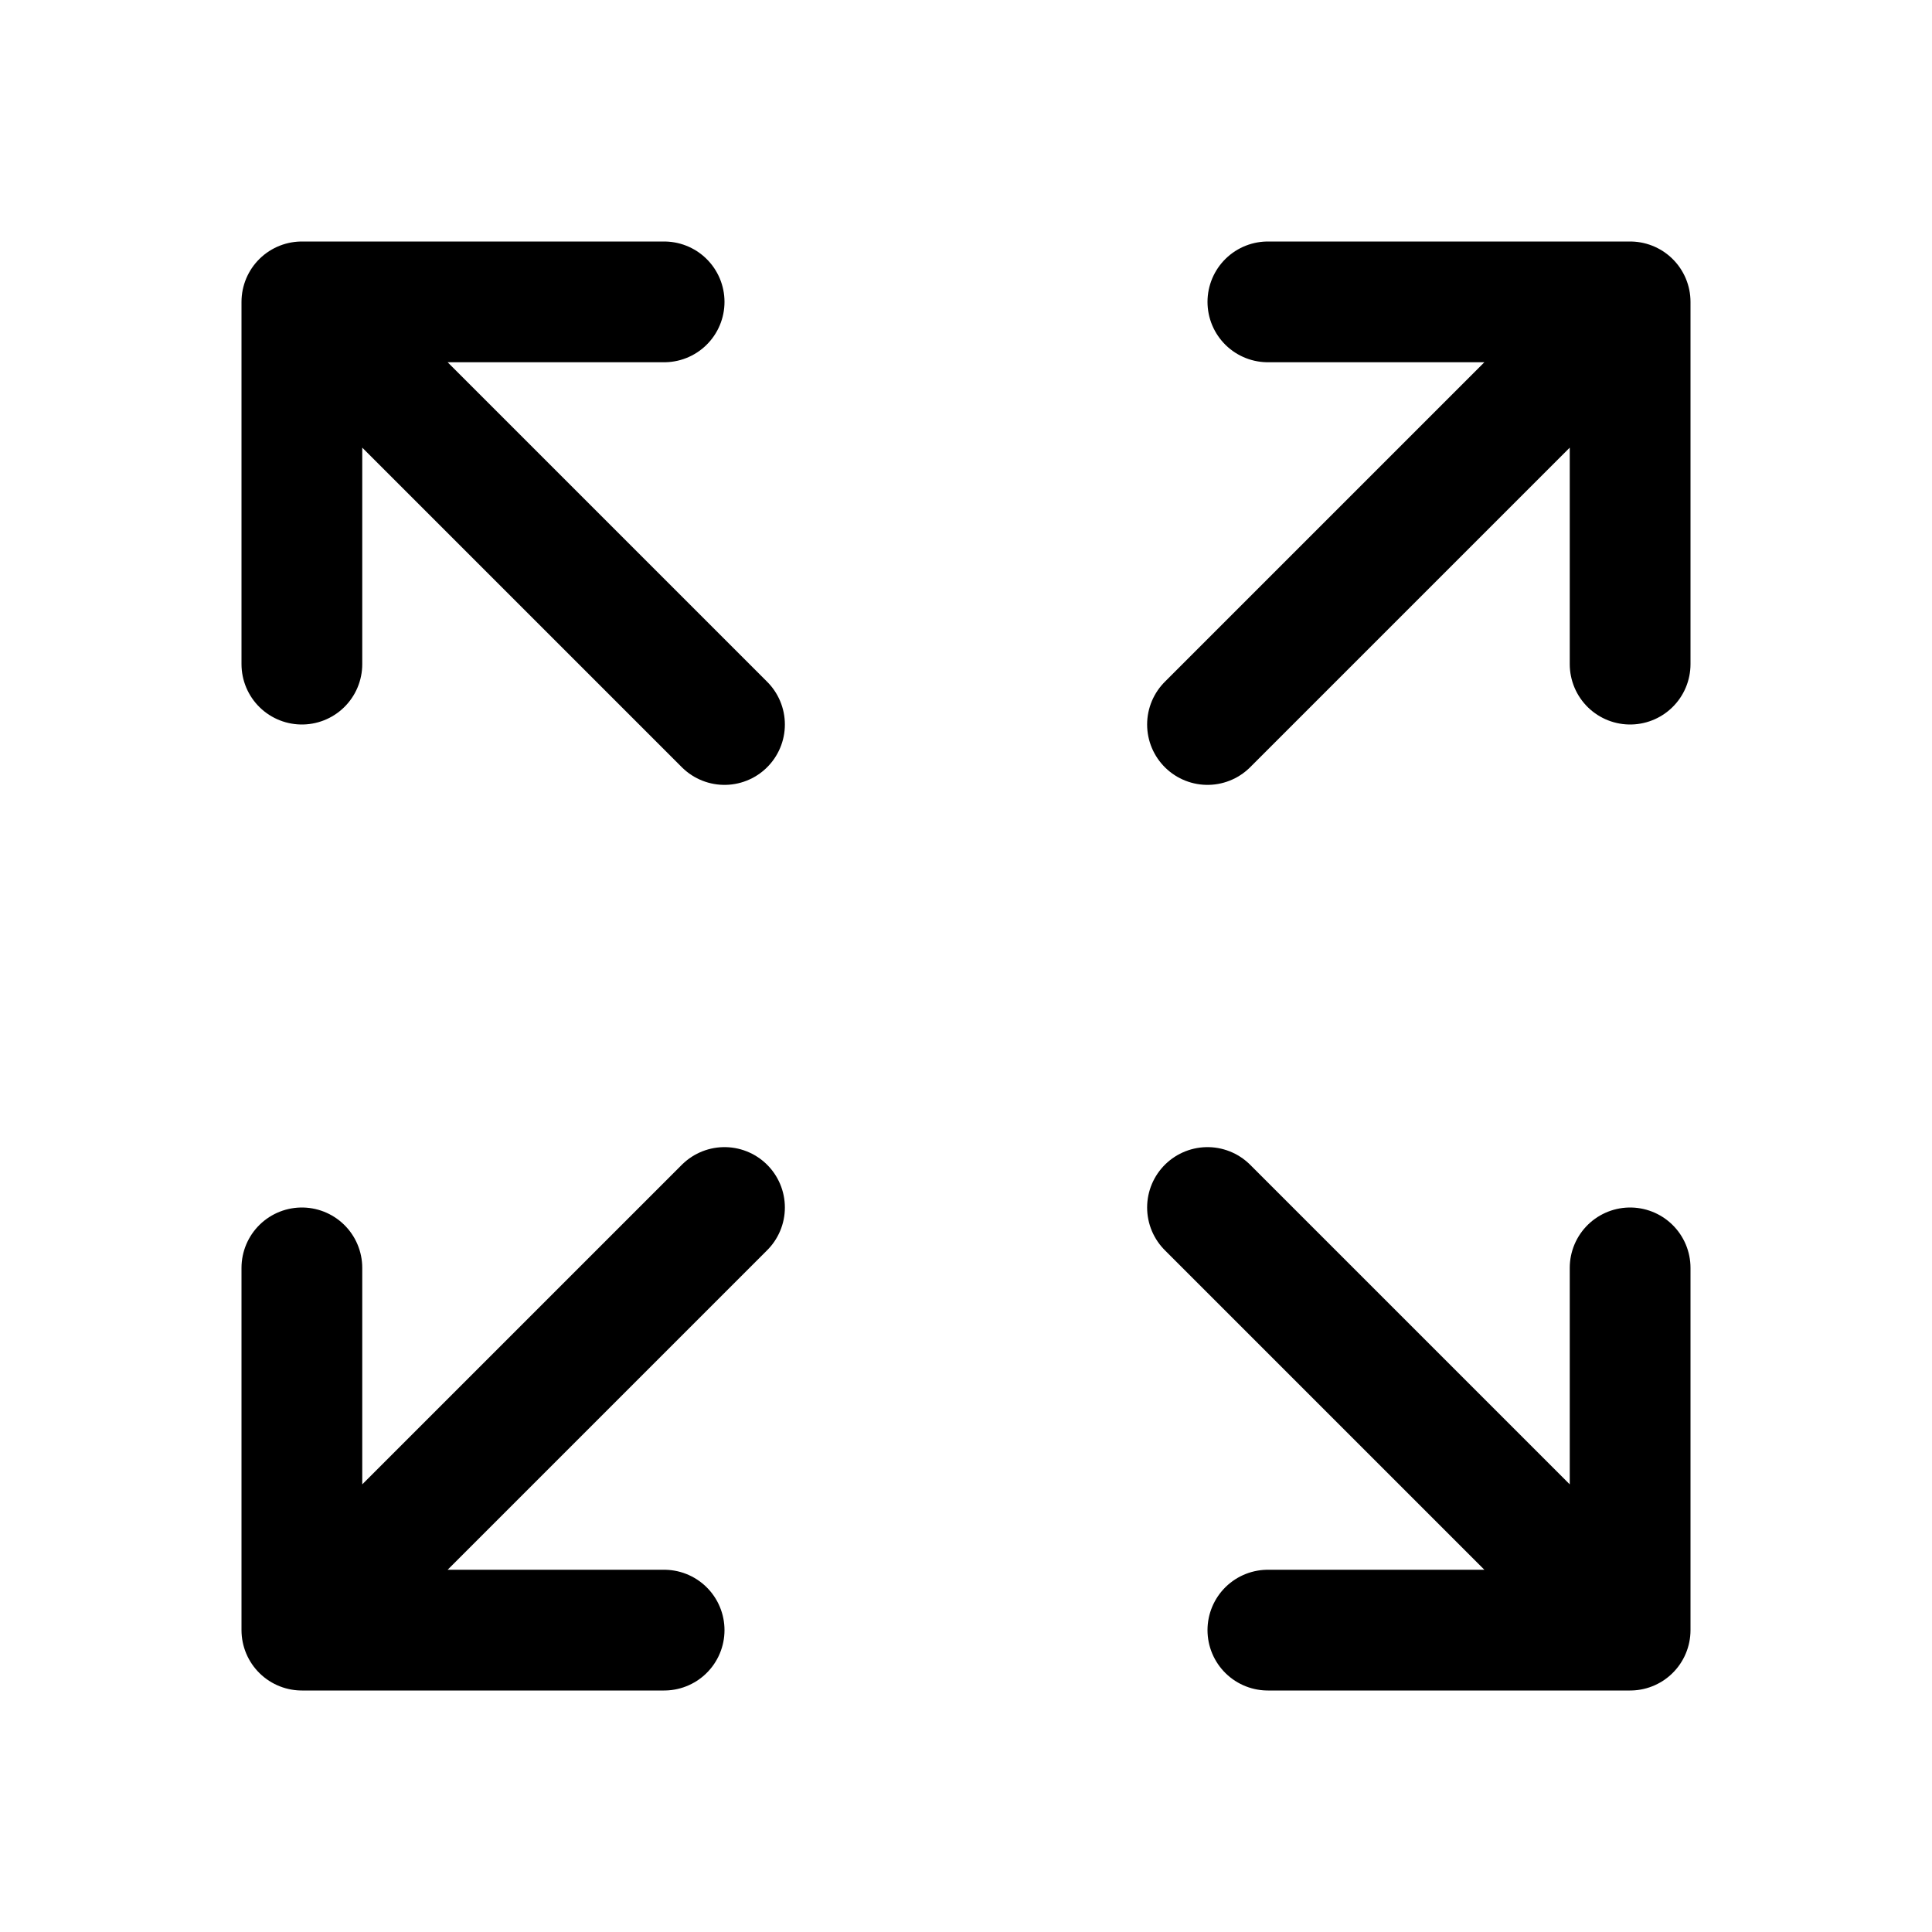
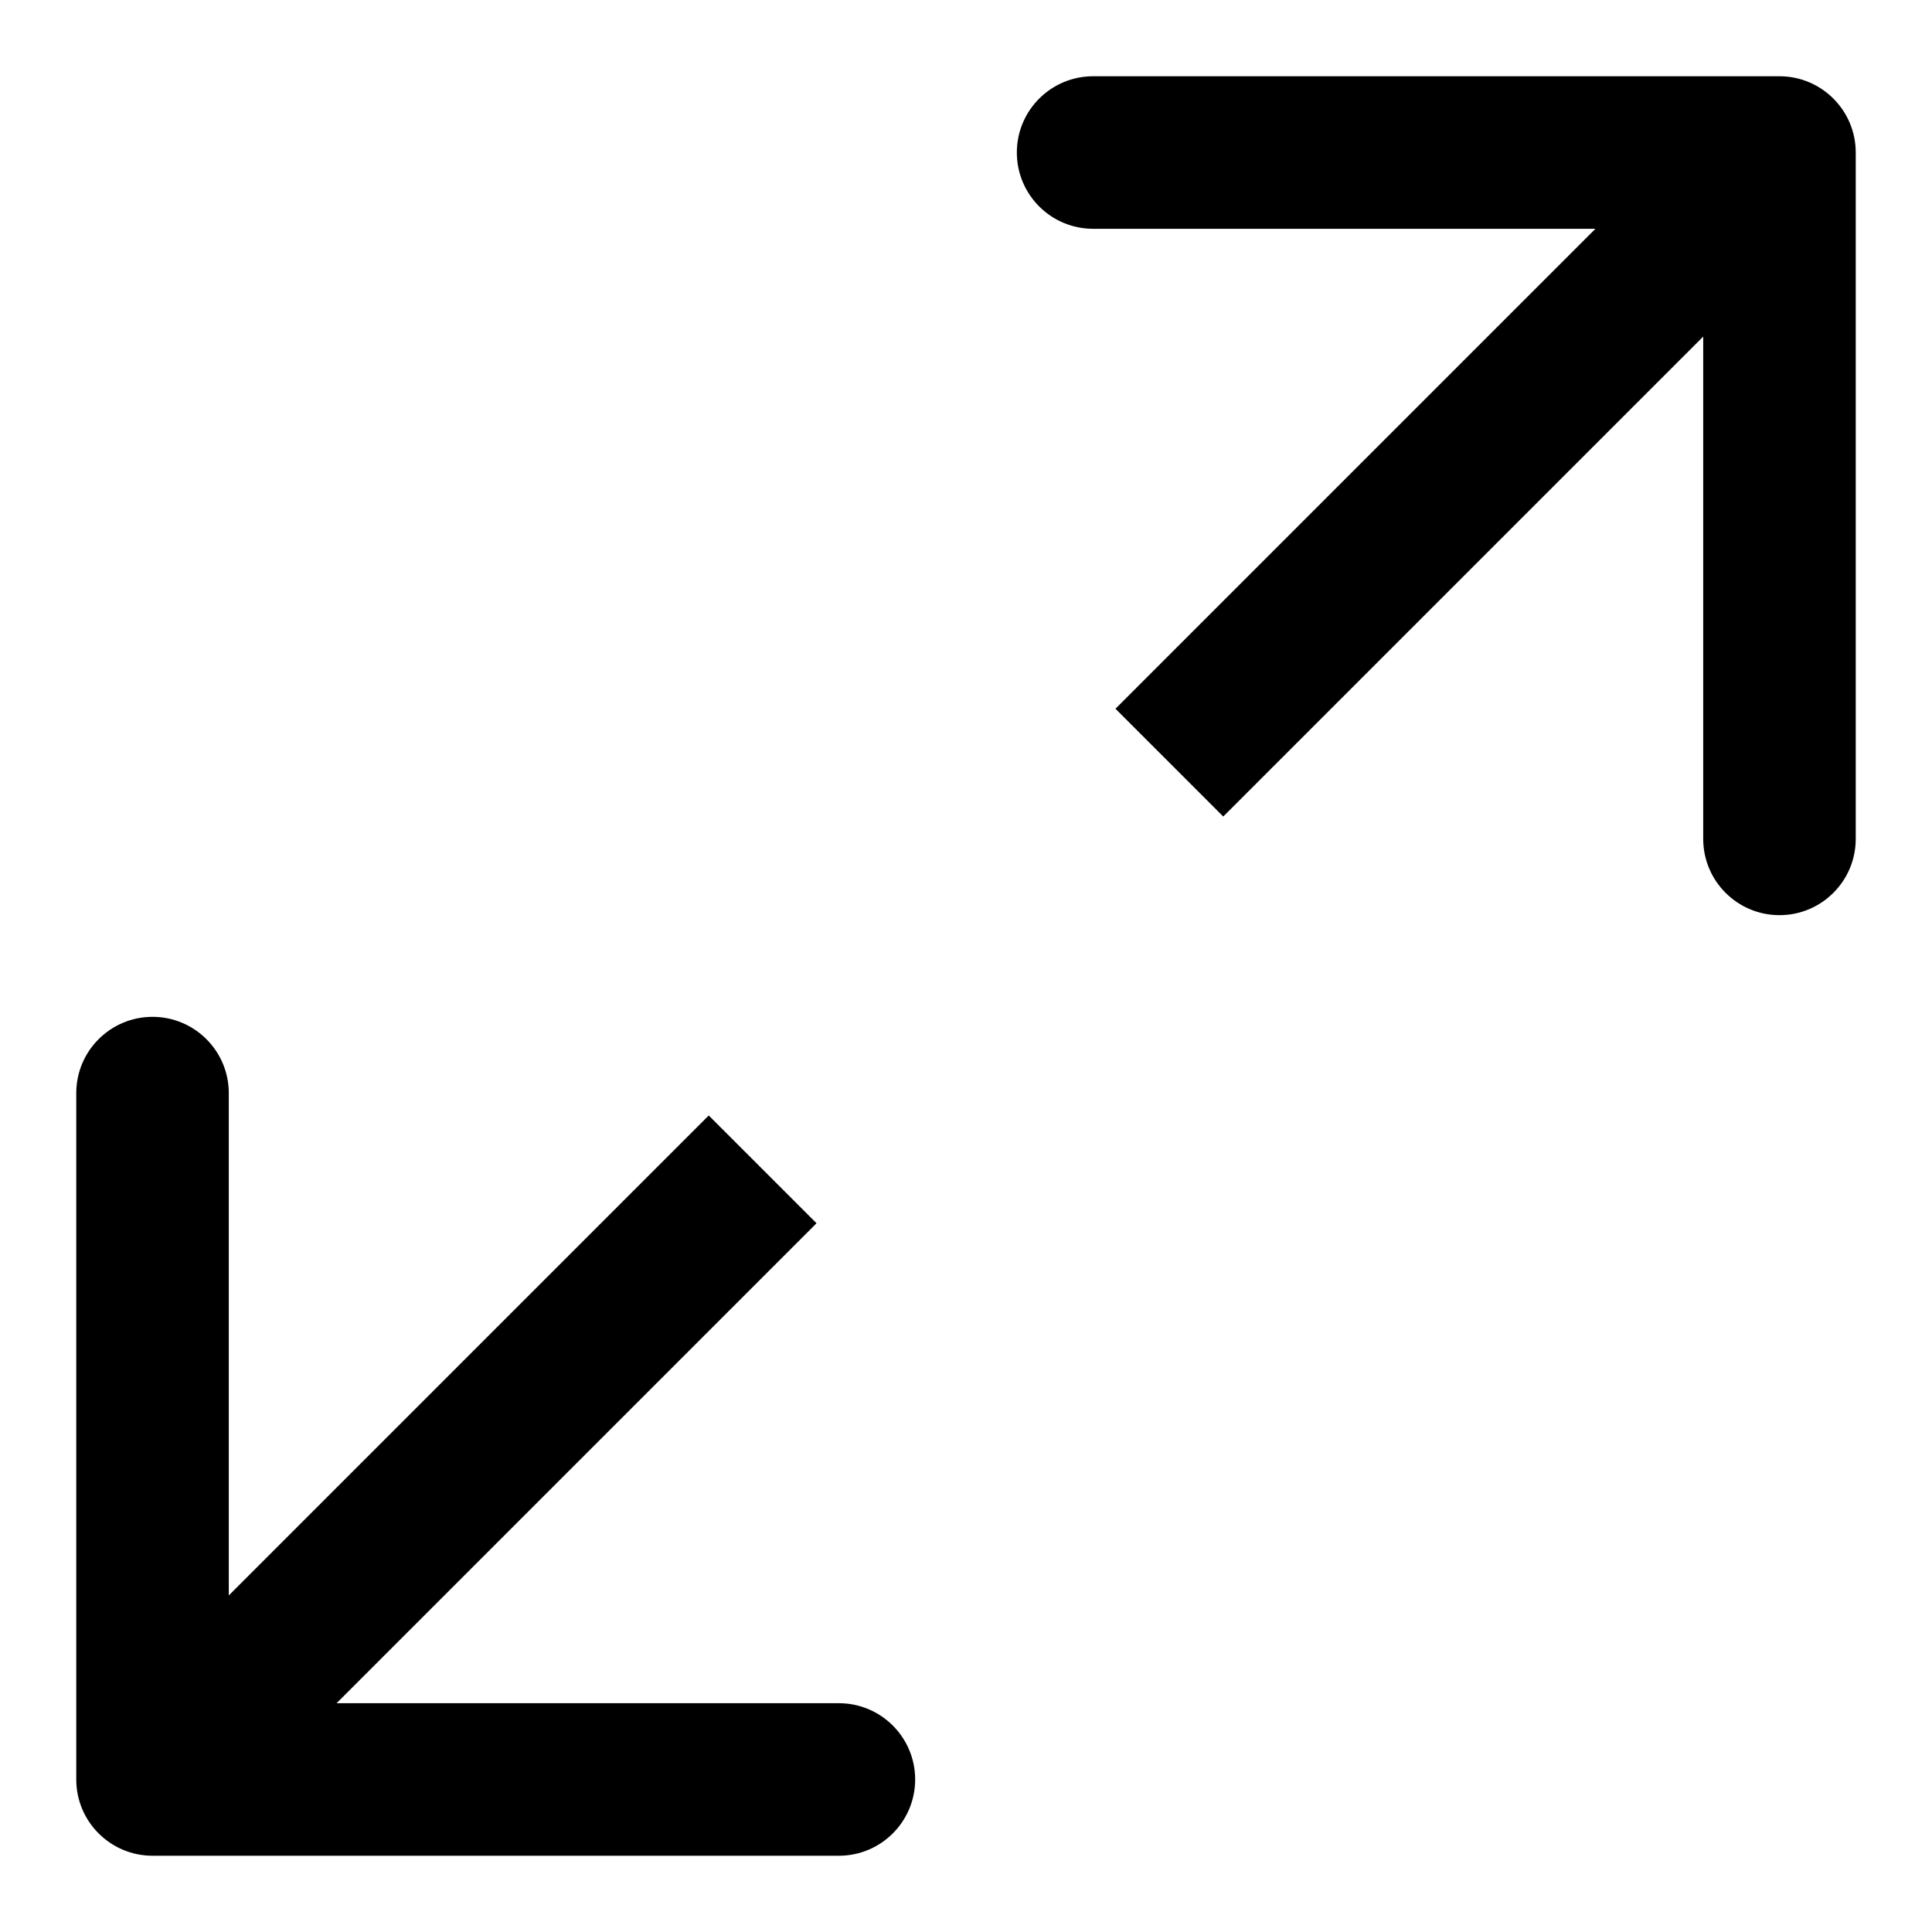
- <svg xmlns="http://www.w3.org/2000/svg" fill="none" viewBox="0 0 24 24" stroke-width="1.5" stroke="currentColor">
-   <path stroke-linecap="round" stroke-linejoin="round" d="M3.75 3.75v4.5m0-4.5h4.5m-4.5 0L9 9M3.75 20.25v-4.5m0 4.5h4.5m-4.5 0L9 15M20.25 3.75h-4.5m4.5 0v4.5m0-4.5L15 9m5.25 11.25h-4.5m4.5 0v-4.5m0 4.5L15 15" />
+ <svg xmlns="http://www.w3.org/2000/svg" width="19" height="19" viewBox="0 0 19 19" fill="none">
+   <g id="Frame 17323">
+     <path id="Line 10" d="M18.25 1.5C18.25 1.086 17.914 0.75 17.5 0.75L10.75 0.75C10.336 0.75 10 1.086 10 1.5C10 1.914 10.336 2.25 10.75 2.25L16.75 2.25L16.75 8.25C16.75 8.664 17.086 9 17.5 9C17.914 9 18.25 8.664 18.25 8.25L18.25 1.5ZM12.03 8.03L18.03 2.03L16.97 0.97L10.97 6.97L12.03 8.03Z" fill="black" />
+     <path id="Line 11" d="M0.75 17.5C0.75 17.914 1.086 18.25 1.5 18.25L8.25 18.25C8.664 18.25 9 17.914 9 17.5C9 17.086 8.664 16.75 8.25 16.75H2.25V10.75C2.25 10.336 1.914 10 1.5 10C1.086 10 0.75 10.336 0.75 10.75L0.75 17.5ZM6.97 10.97L0.97 16.97L2.03 18.03L8.03 12.03L6.97 10.97Z" fill="black" />
+   </g>
</svg>
